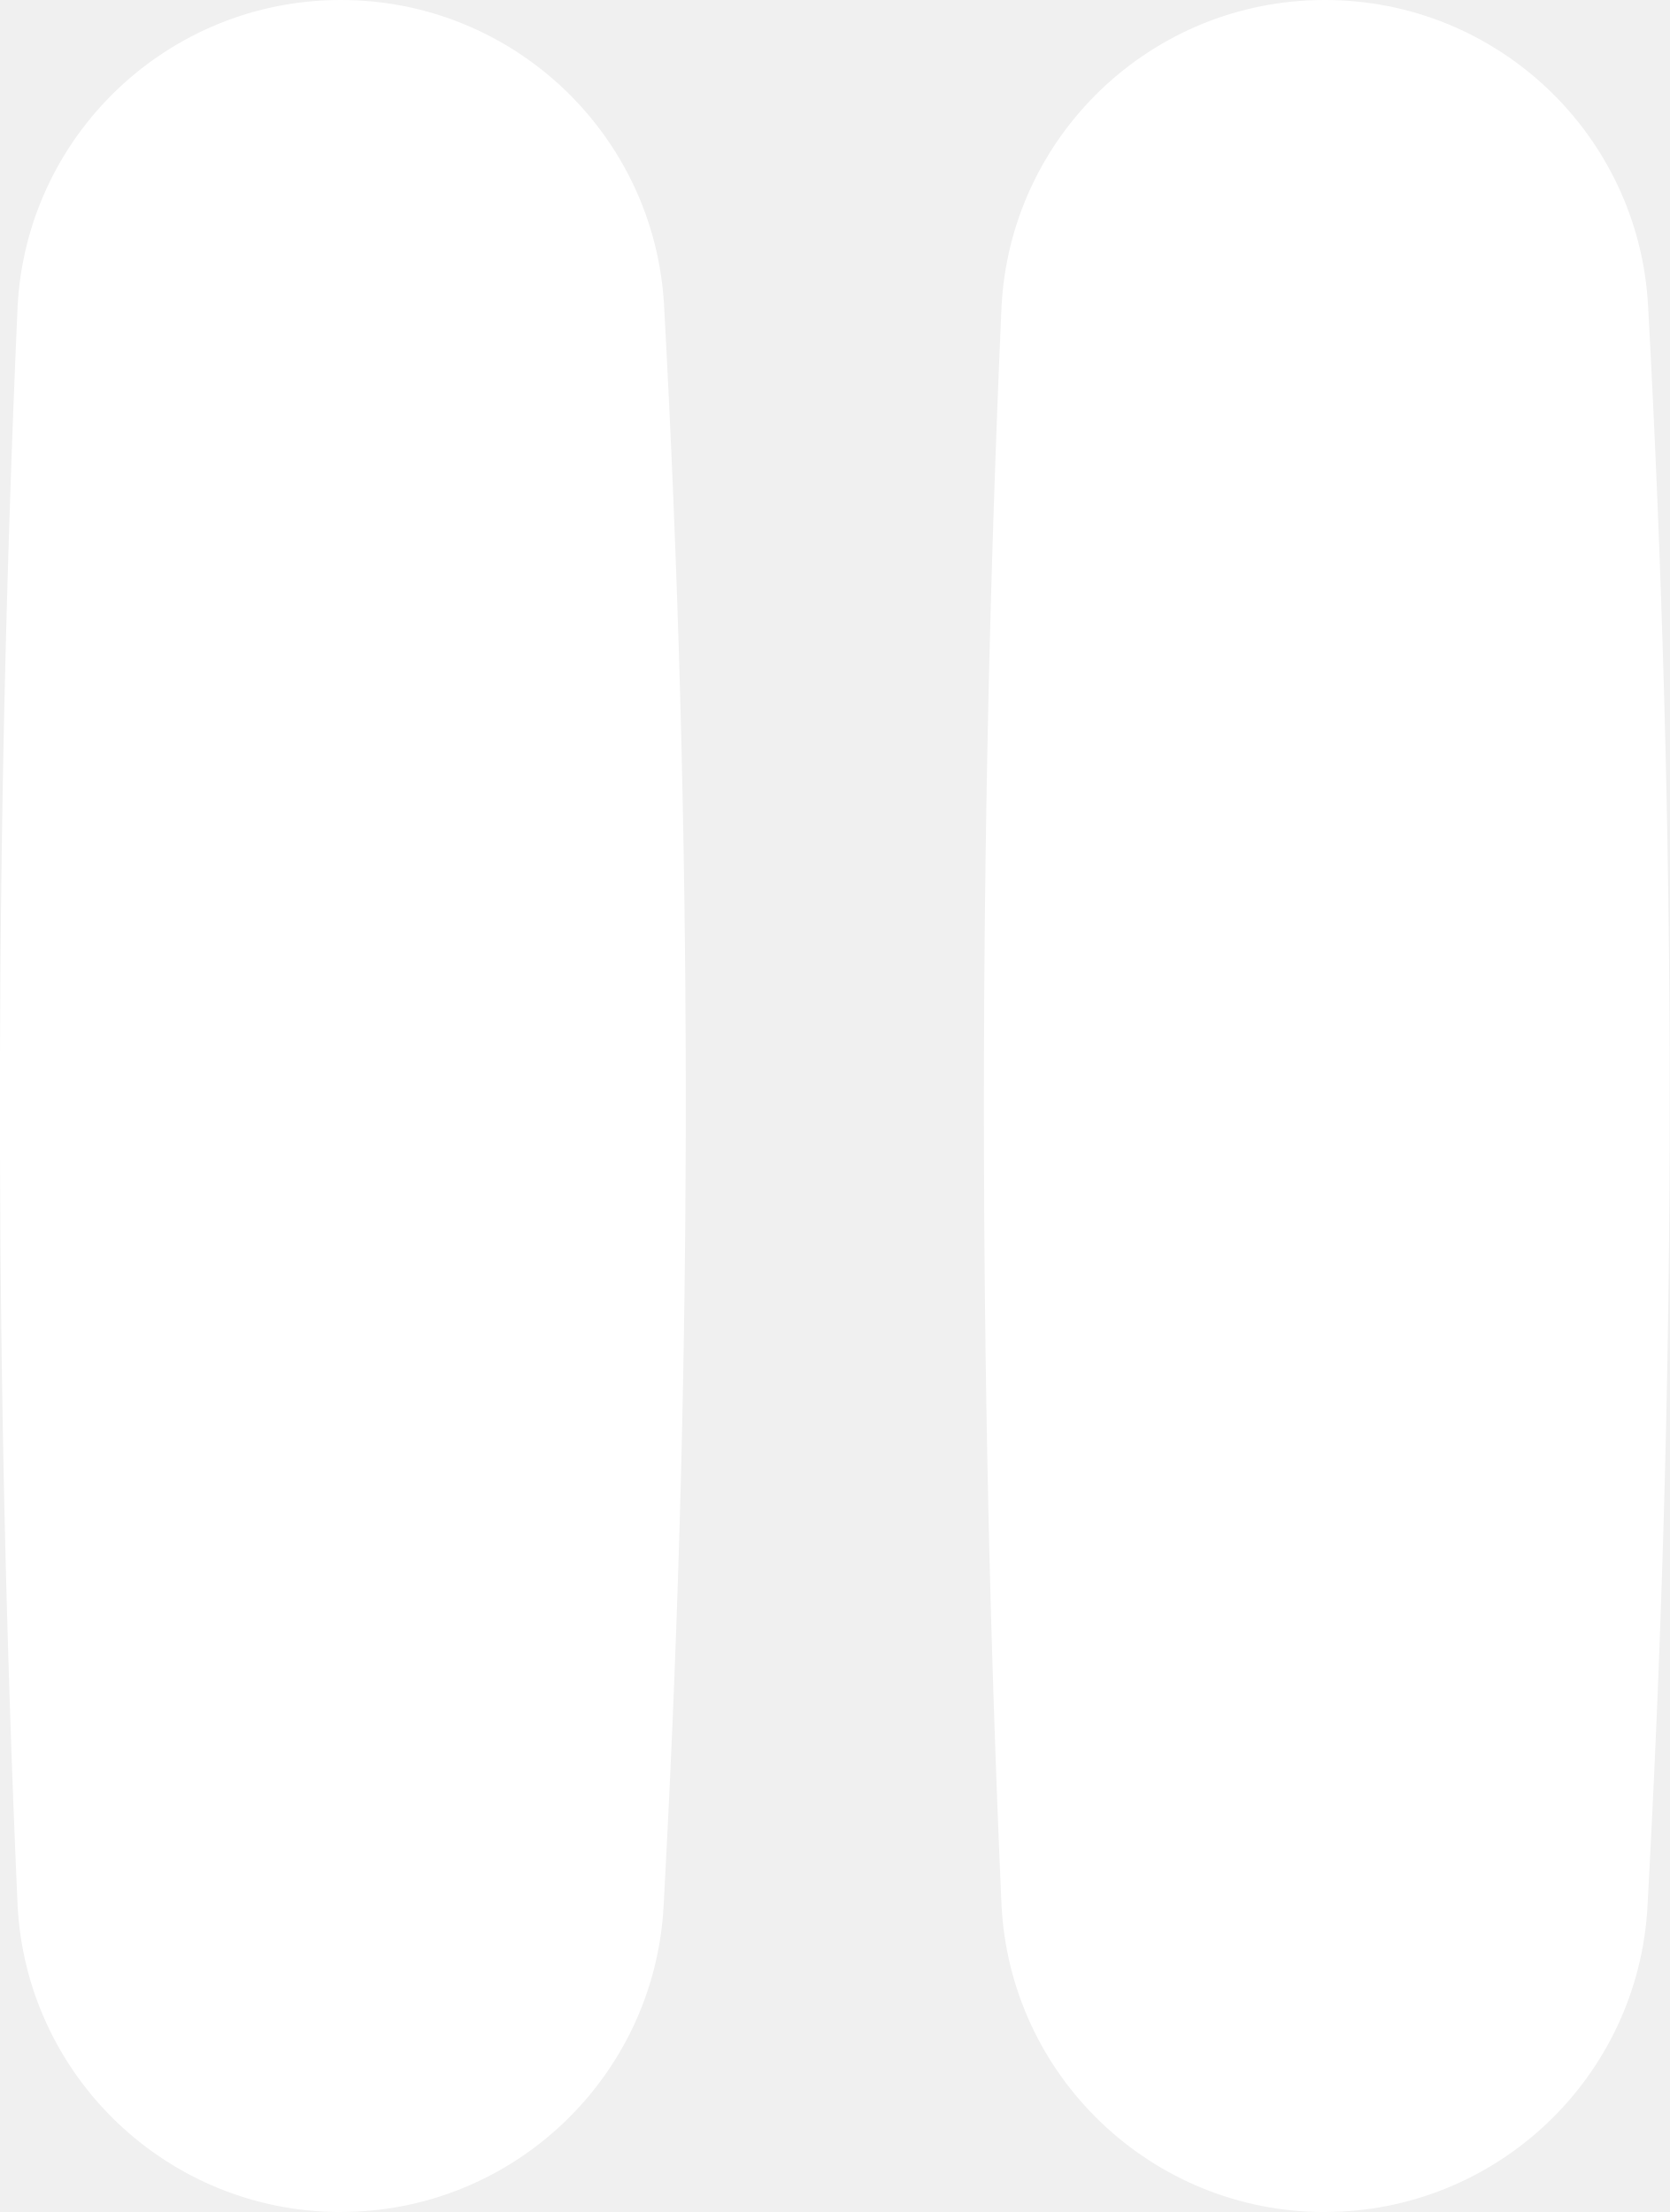
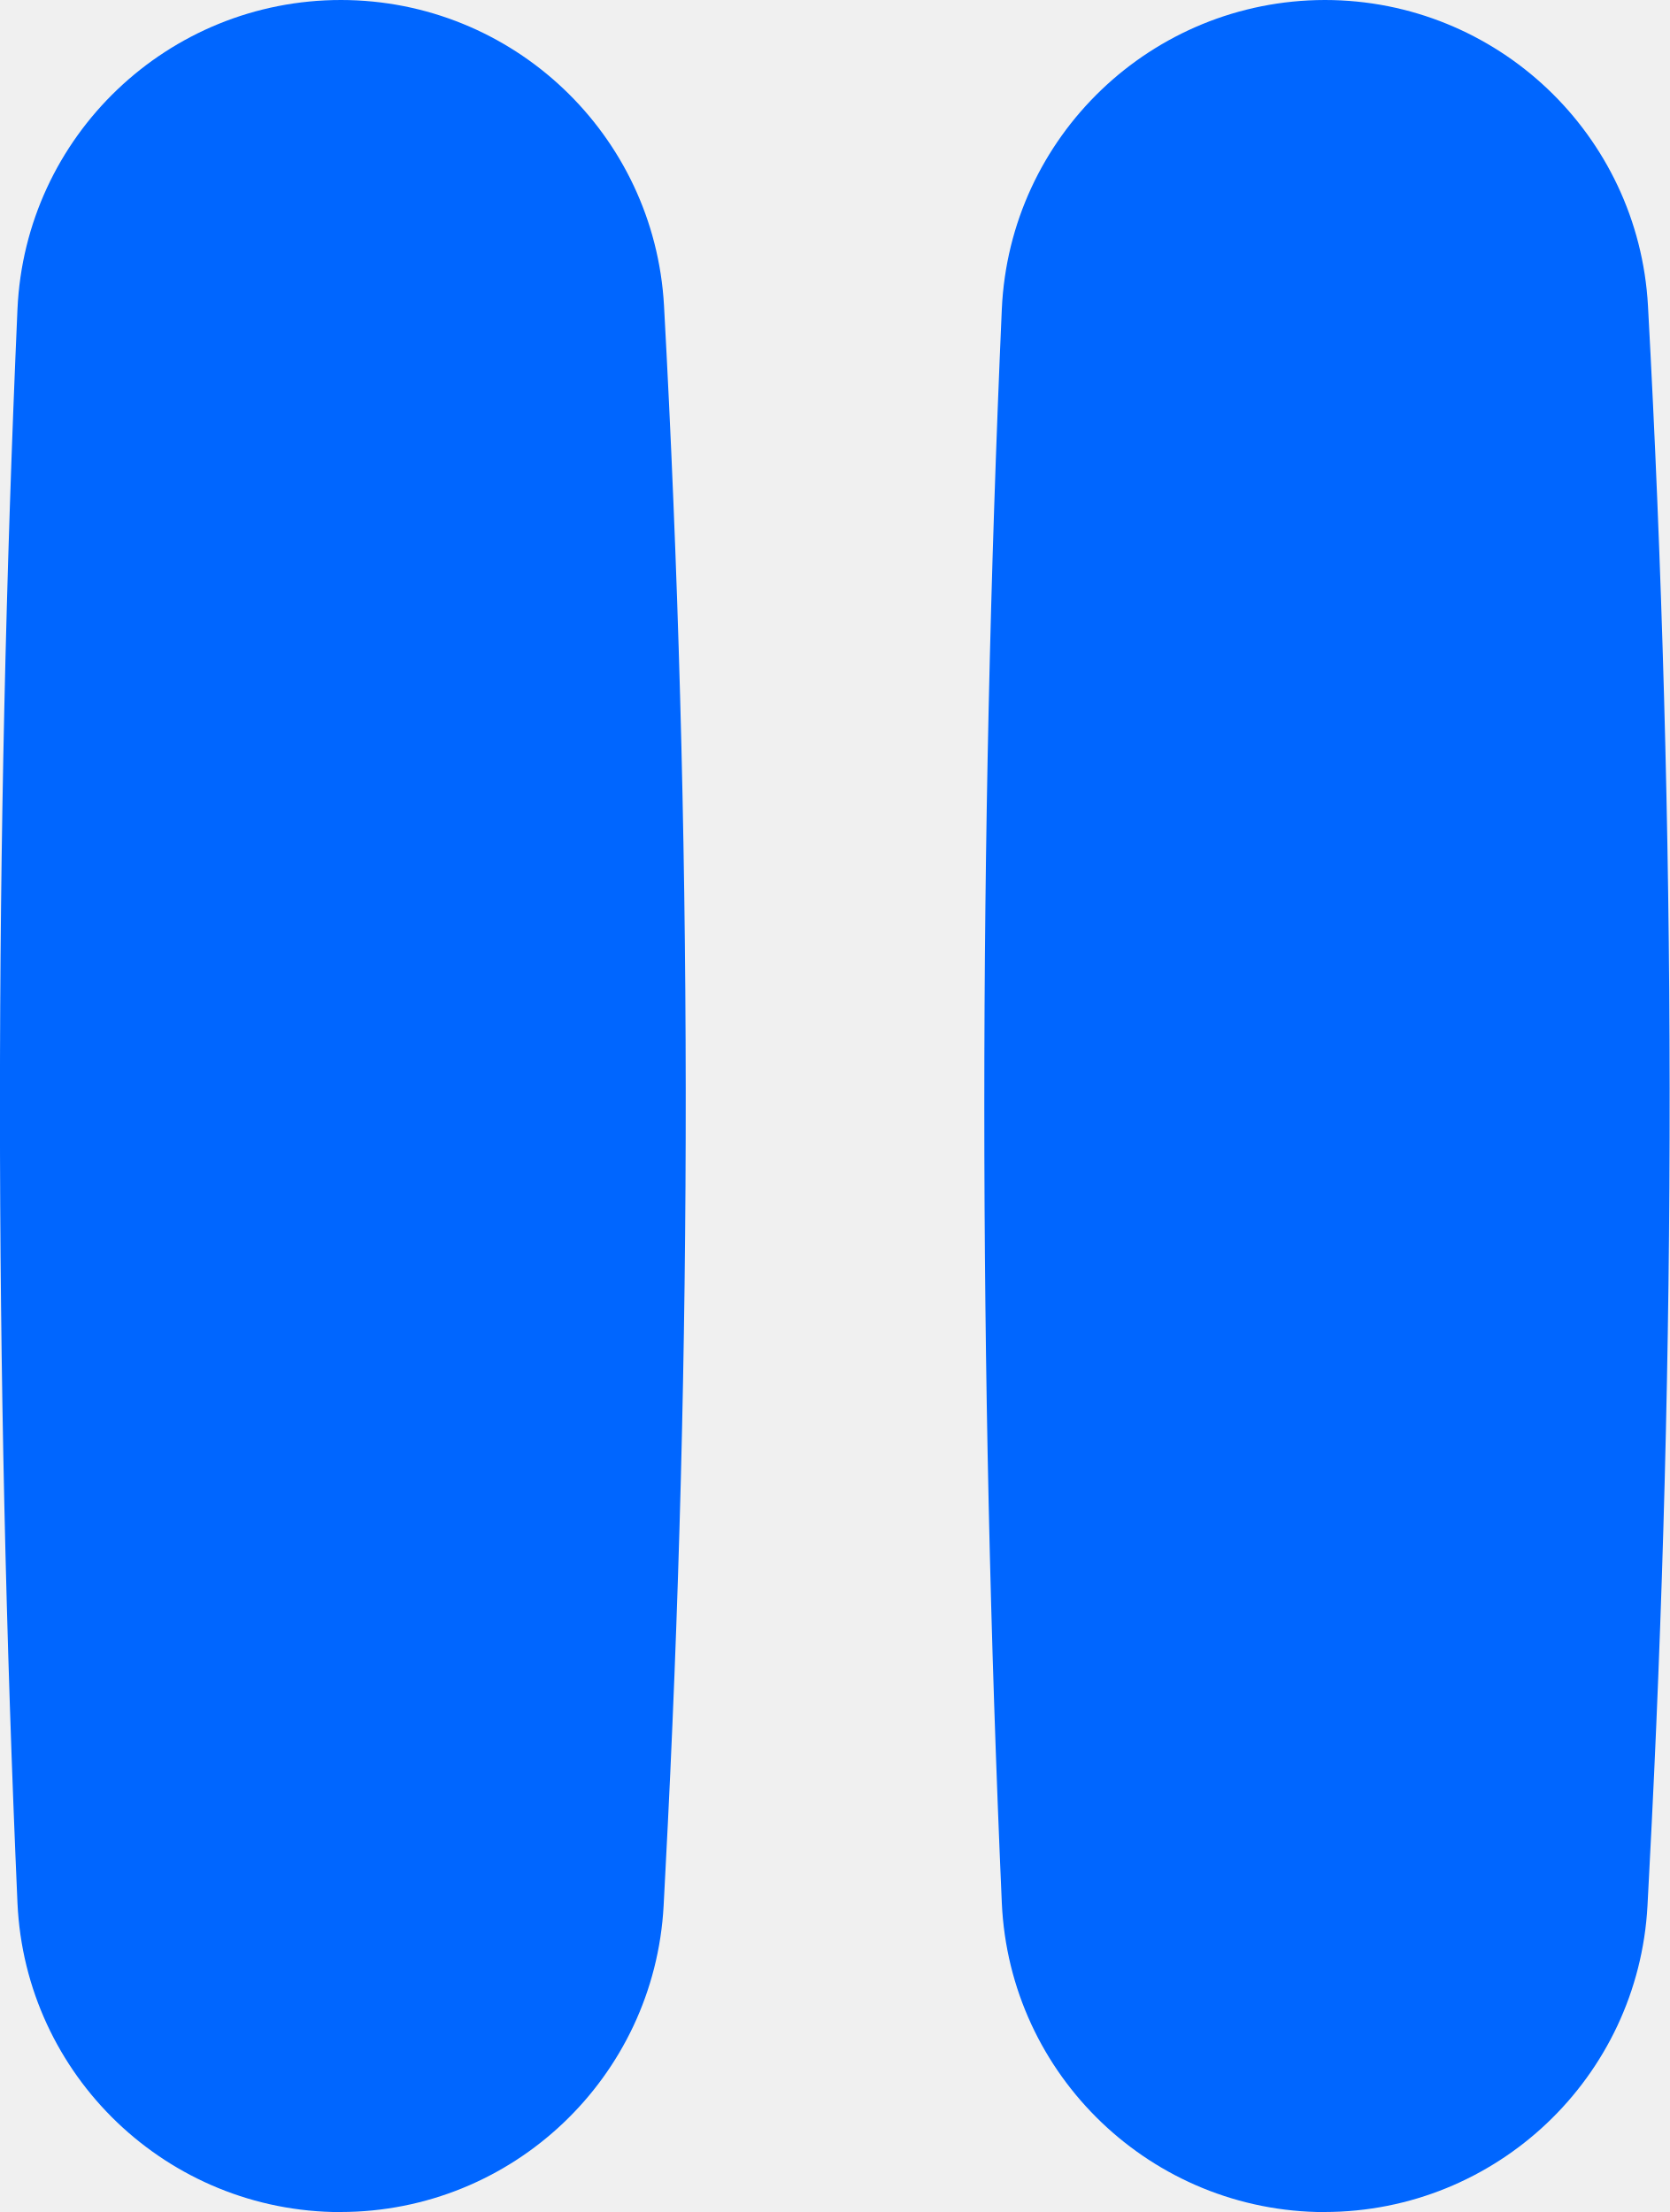
- <svg xmlns="http://www.w3.org/2000/svg" width="33.644" height="44.581" viewBox="0 0 33.644 44.581">
+ <svg xmlns="http://www.w3.org/2000/svg" viewBox="0 0 17.019 22.551">
  <defs>
    <clipPath id="clip-path">
-       <rect id="Rectangle_1553" data-name="Rectangle 1553" width="33.644" height="44.581" fill="none" />
+       <rect id="Rectangle_1553" data-name="Rectangle 1553" width="17.019" height="22.551" fill="#06f" />
    </clipPath>
  </defs>
-   <g id="Group_56" data-name="Group 56" clip-path="url(#clip-path)">
-     <path id="Path_6" data-name="Path 6" d="M6.864,44.581h0a6.518,6.518,0,0,0,6.508-6.173l.036-.689a294.09,294.09,0,0,0-.027-31.558A6.518,6.518,0,0,0,6.874,0h-.01A6.518,6.518,0,0,0,.352,6.231q-.706,16.052,0,32.12a6.518,6.518,0,0,0,6.512,6.231" transform="translate(0 0)" fill="#fff" />
-     <path id="Path_7" data-name="Path 7" d="M38.981,44.581h0a6.517,6.517,0,0,0,6.508-6.173l.036-.689A293.93,293.93,0,0,0,45.5,6.162,6.518,6.518,0,0,0,38.992,0h-.01A6.517,6.517,0,0,0,32.47,6.231q-.706,16.052,0,32.12a6.517,6.517,0,0,0,6.511,6.231" transform="translate(-12.292 0)" fill="#fff" />
+   <g id="Group_58" data-name="Group 58" transform="translate(0 0)">
+     <g id="Group_56" data-name="Group 56" transform="translate(0 0)" clip-path="url(#clip-path)">
+       <path id="Path_6" data-name="Path 6" d="M3.472,22.551h0a3.3,3.3,0,0,0,3.292-3.122l.018-.348A148.762,148.762,0,0,0,6.768,3.117,3.3,3.3,0,0,0,3.477,0h0A3.3,3.3,0,0,0,.178,3.152q-.357,8.12,0,16.248a3.3,3.3,0,0,0,3.294,3.152" transform="translate(0 0)" fill="#06f" />
+       <path id="Path_7" data-name="Path 7" d="M35.589,22.551h0a3.3,3.3,0,0,0,3.292-3.122l.018-.348a148.682,148.682,0,0,0-.013-15.963A3.3,3.3,0,0,0,35.595,0h-.005A3.3,3.3,0,0,0,32.3,3.152q-.357,8.12,0,16.248a3.3,3.3,0,0,0,3.293,3.152" transform="translate(-22.089 0)" fill="#06f" />
+     </g>
  </g>
</svg>
